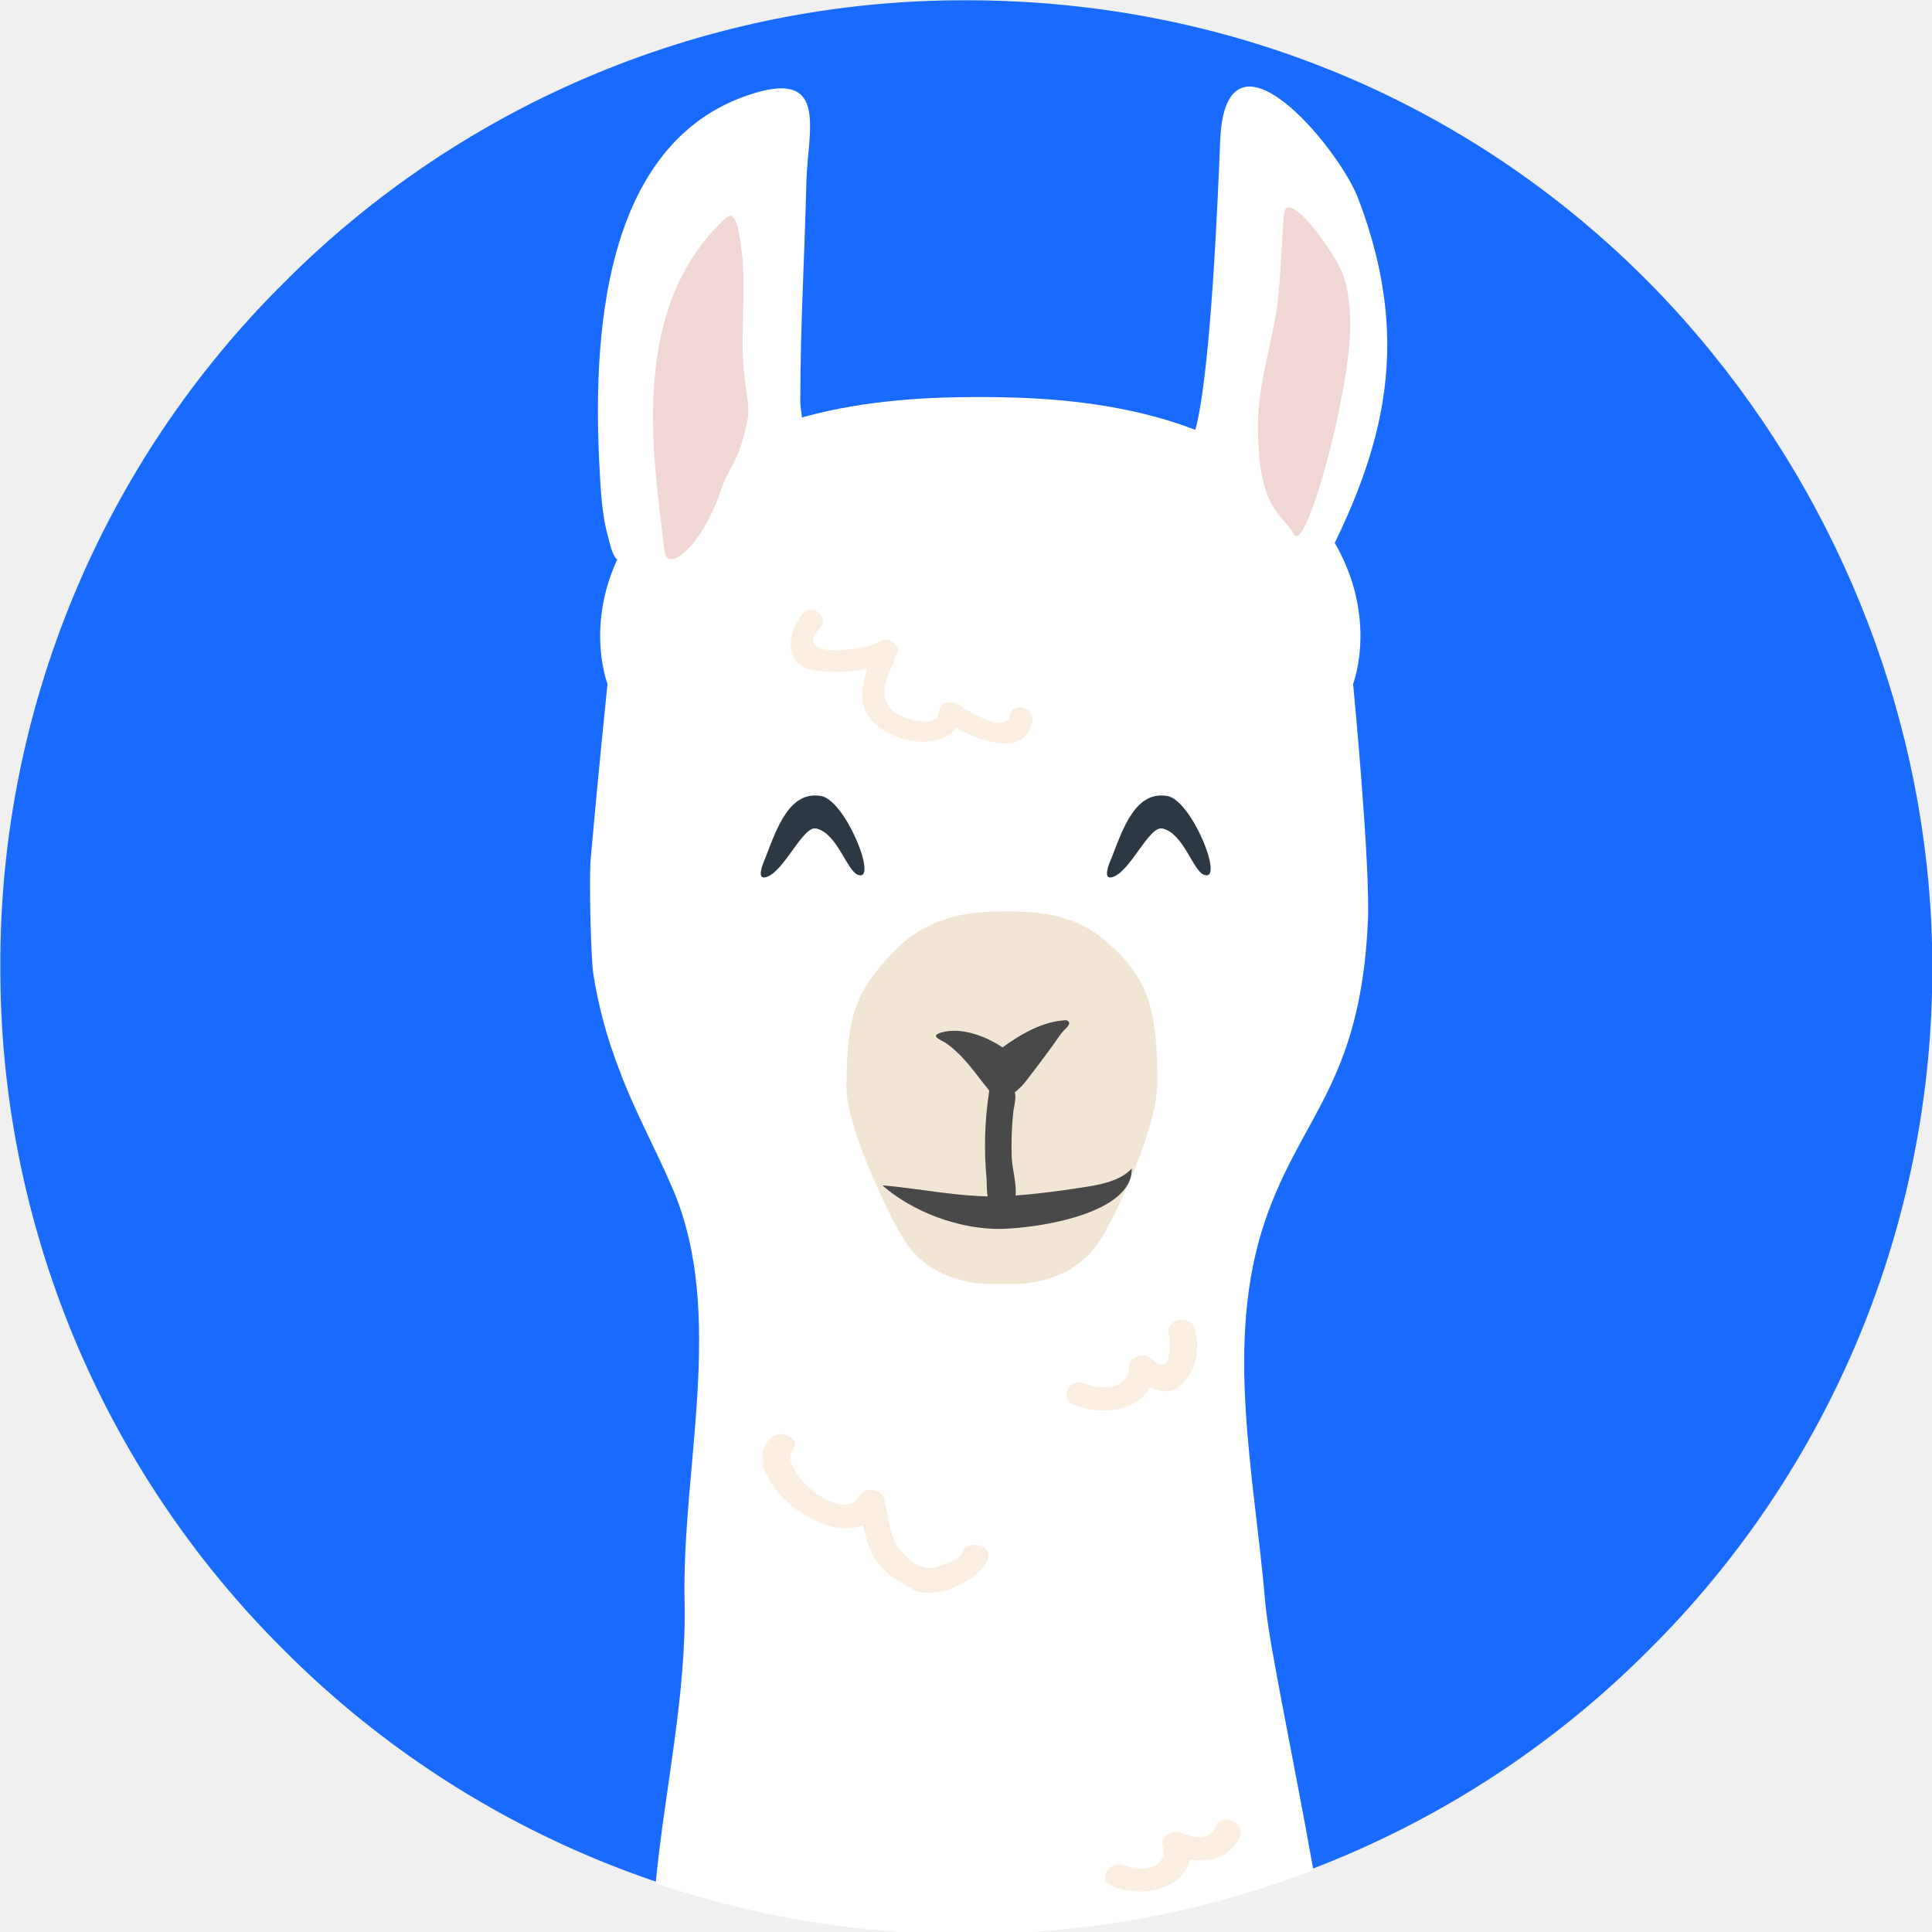
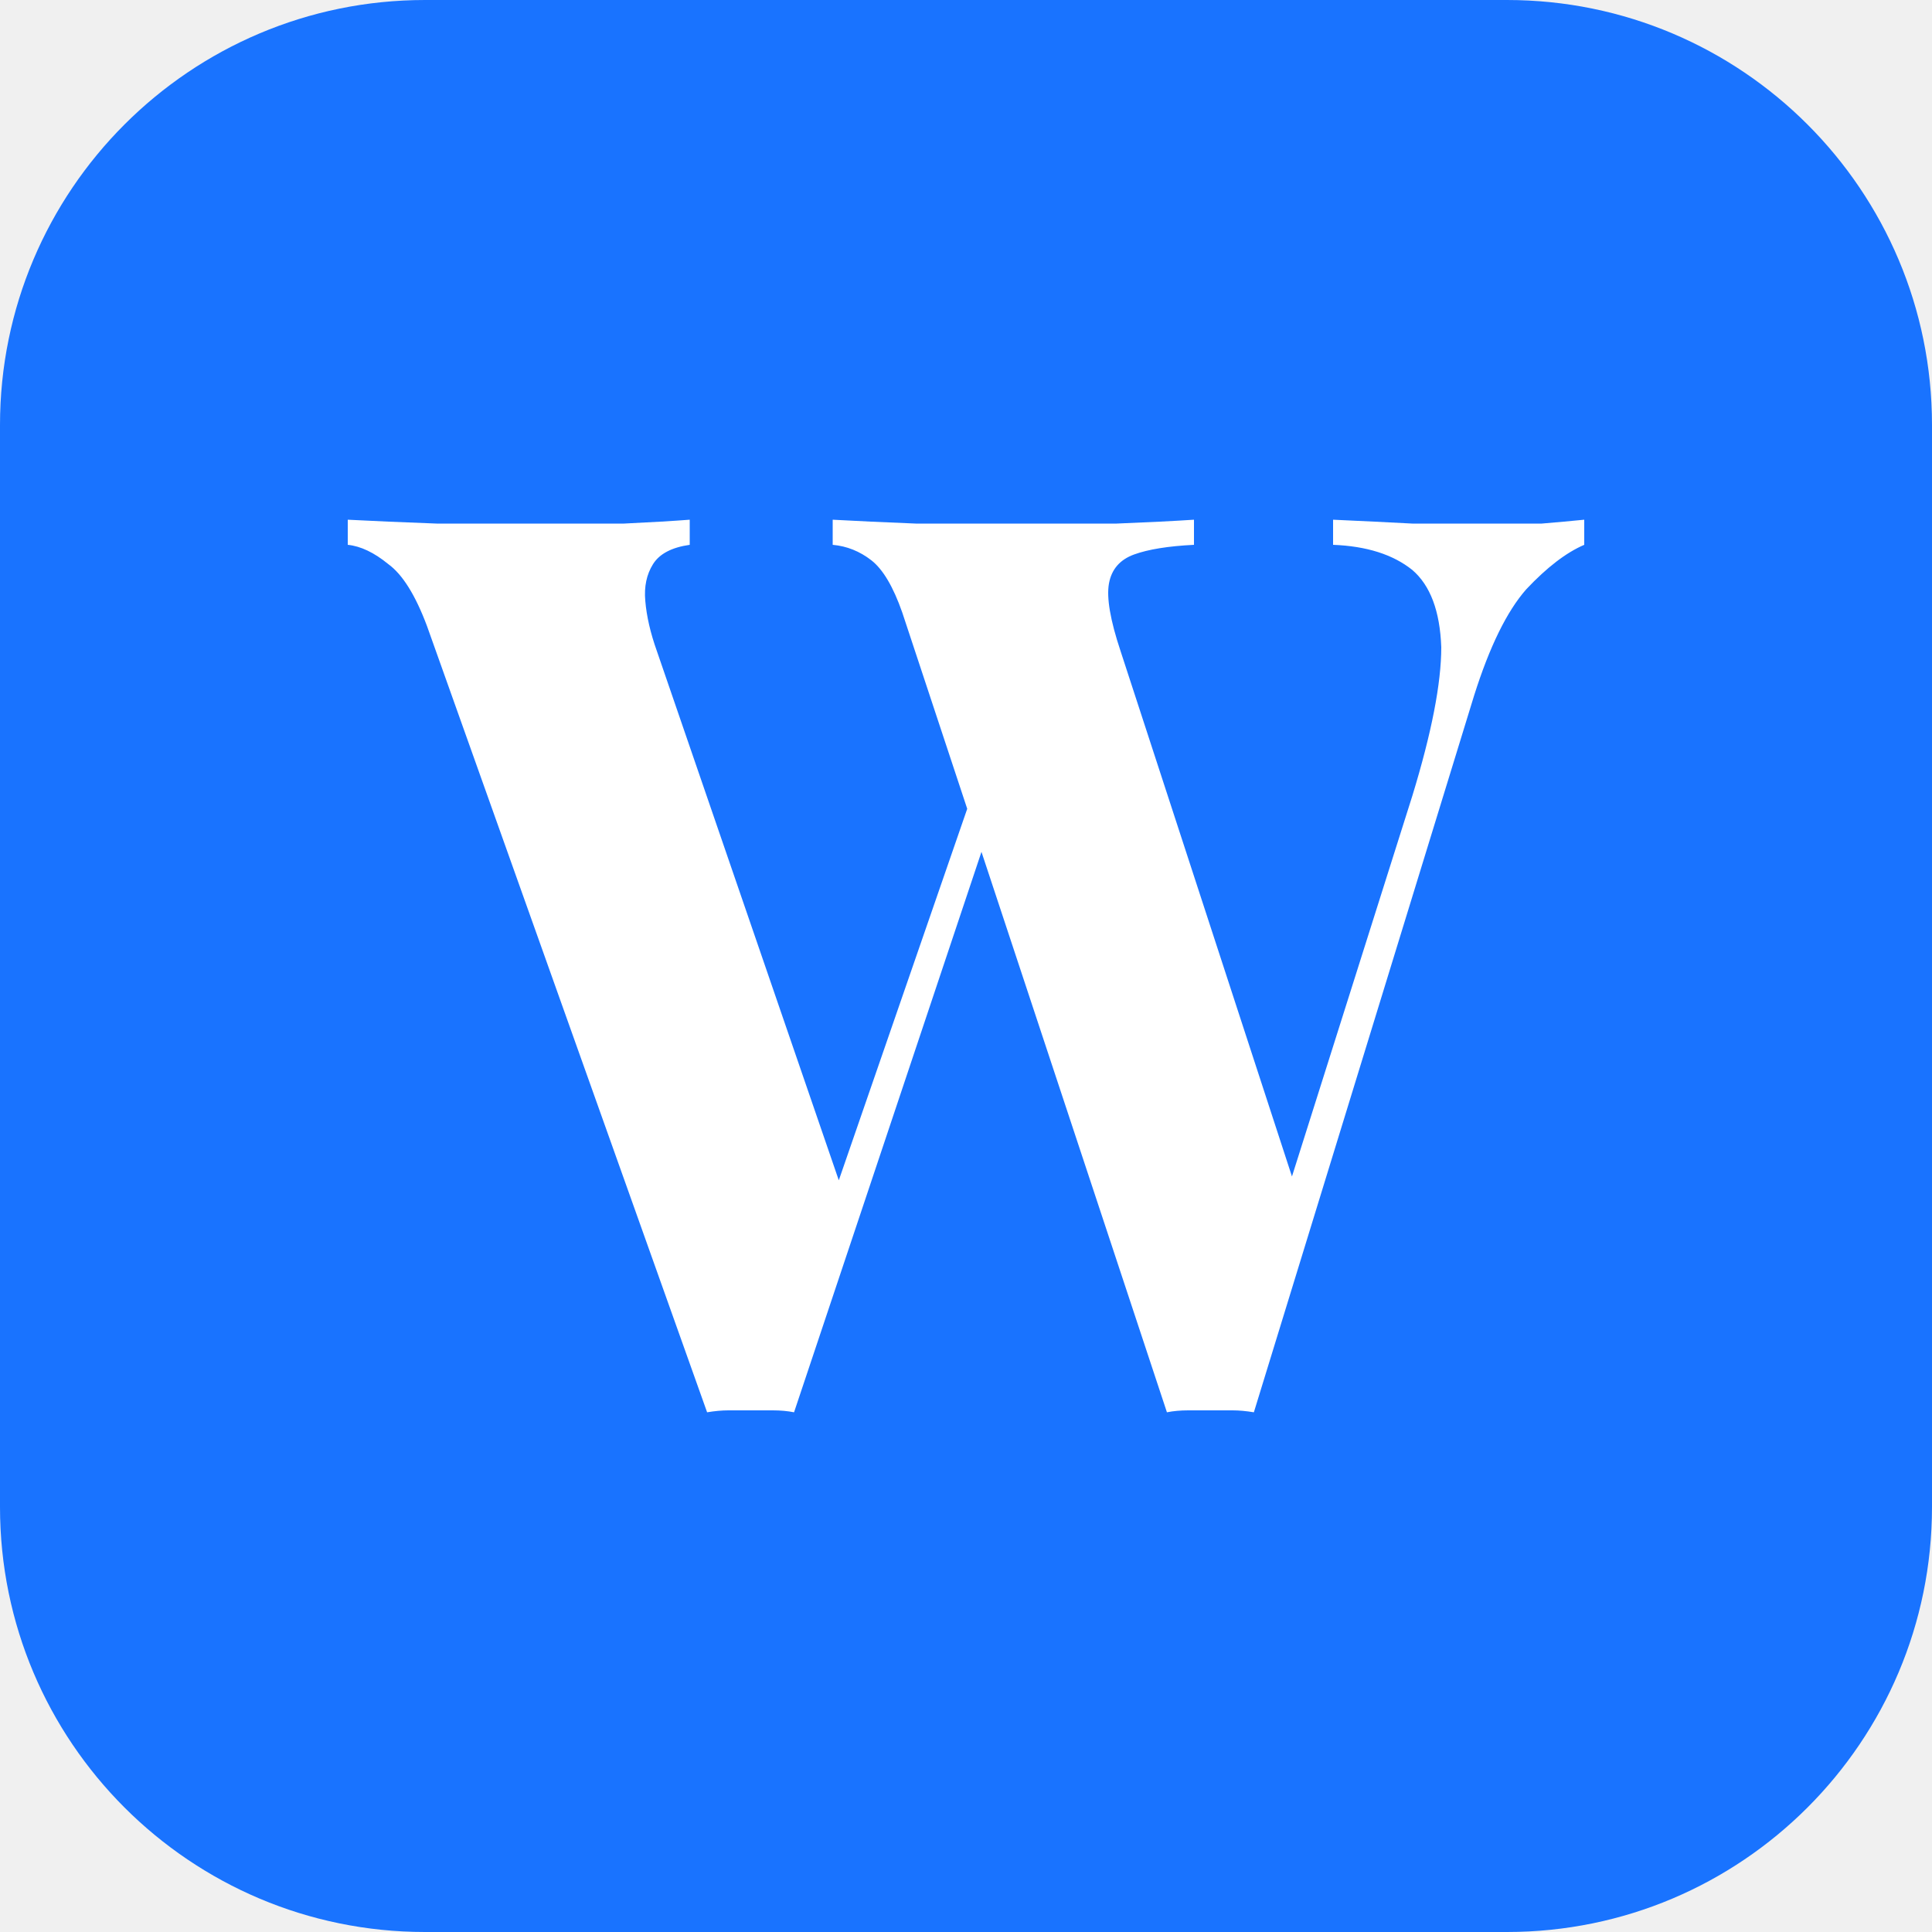
- <svg xmlns="http://www.w3.org/2000/svg" xml:space="preserve" viewBox="0 0 256 256" width="256" height="256">
-   <path d="M2268.2 2512.3a953.7 953.7 0 0 1-50 57c-180.5 189.5-426.2 294-691.6 294A953.7 953.7 0 0 1 847.8 2582a952.7 952.7 0 0 1-281.2-678.8 953.8 953.8 0 0 1 281.2-678.9 953.7 953.7 0 0 1 678.8-281.1 953.7 953.7 0 0 1 678.8 281.1 953.7 953.7 0 0 1 281.2 678.9c0 219.2-78.9 437.2-218.4 609" style="fill:#196aff;fill-opacity:1;fill-rule:nonzero;stroke:none;stroke-width:.366" transform="matrix(.13333 0 0 -.13333 -75.5 381.8)" />
-   <path d="M1823.7 1650.9c35.7 104.2 94.7 136.1 102 297 2.6 56.5-14.7 236-14.7 236s28 72-25.8 152.3c-83.5 124.3-255.4 132.8-345.7 132.8-90.3 0-260.2-8.5-343.7-132.8C1142 2256 1170 2184 1170 2184s-9.5-92.4-16.7-173.8c-1.7-19.1.1-94.7 2.4-113a453 453 0 0 1 25.8-96.2c14.4-39.6 36.8-79.9 54-120.5 51.8-122.8 8.4-274.9 11.1-407.3 2.2-94-20-189.3-28.7-281.2a960.4 960.4 0 0 1 308.7-50.6 958.6 958.6 0 0 1 344.9 63.6c-20.4 115-44.1 224.2-47.8 265.9-10.6 125.9-41.3 259.4 0 380" style="fill:#fff;fill-opacity:1;fill-rule:nonzero;stroke:none;stroke-width:.367" transform="matrix(.13333 0 0 -.13333 -75.5 381.8)" />
-   <path d="M1162.9 2383.9c1.1-18.8 3-38 8.3-56.2 1.6-5.7 4-19.7 11.4-21.8 9-2.6 25.9 8.3 32.3 13 12.3 9 23.9 18.5 36.2 27.6 8 6 16.5 10.5 24.3 16.5 8.4 6.6 14.7 14.5 21.7 22.2 8.4 9.4 14.8 19 21.3 29.5 5.1 8.2 37.1 13.5 42.2 21 5.6 8.3 1 18.6 1 28.7 0 74.2 4.4 147.6 6.1 220.3 1.8 50 21.4 109.2-53.4 85.8-160.3-50-158.5-271.3-151.4-386.6M1869.1 2279.7c-1.6 1.8-4.2 3.2-6.3 4.8a208 208 0 0 0-25.1 21.5c-9.4 9.6-19.2 19-28.2 28.9-7.9 8.7-17.3 16.6-25 25.6-5.1 6-10 12.3-14.6 18.5-2.3 3.2-3.5 7-5.3 10.4-2.7 5-40 10.1-36.2 15 6.3 8.3 20.3 15.4 23.7 25 17.2 48.6 24.8 244.5 26.8 294.5 5.4 127.8 117.6-6.3 137.2-57.7 57-149.7 23.2-258.8-46.3-386.6" style="fill:#fff;fill-opacity:1;fill-rule:nonzero;stroke:none;stroke-width:.366" transform="matrix(.13333 0 0 -.13333 -75.5 381.8)" />
-   <path d="M1716.5 1787.9c-.1 73.8-9.3 103.6-50.4 139.7-25.8 22.6-55.9 31.2-103.8 30-47.9 1.2-82.4-13.4-107.3-39.2-37.5-39-47.4-62-47.5-135.9 0-39.9 43-128.1 55.7-148.5 21.3-36 60.6-48.9 99.1-46.2 38.6-2.7 77.9 10.3 99.1 46.2 12.8 20.4 55.1 107 55 153.9" style="fill:#f1e6d3;fill-opacity:1;fill-rule:nonzero;stroke:none;stroke-width:.366" transform="matrix(.13333 0 0 -.13333 -75.5 381.8)" />
-   <path d="M1226.6 2316c-9.6 86.2-38.6 240 61.5 331.3 11 10.1 14-24.2 15.8-38 2.6-19 0-73.5.4-92.6.7-36.1 8.3-55 4.7-71.5-9.6-45-17.3-42.2-26.5-69.6-18.3-54.4-53.3-83-55.9-59.5M1851.7 2333c10.3-18.2 37 80.3 45.4 123.2 8 40.3 18 93.8 4 133.9-7.4 21.5-53 84.5-58.4 62.9-2-8.5-3.2-71.1-8.3-101.1-6.4-37.1-18-73.8-18-111.6-.2-84.5 25.3-88 35.3-107.2" style="fill:#f1d7d4;fill-opacity:1;fill-rule:nonzero;stroke:none;stroke-width:.366" transform="matrix(.13333 0 0 -.13333 -75.5 381.8)" />
-   <path d="M1522 1319.7c-2.2-6.5-18.6-11.4-24.8-13.3-14.9-4.9-28.1 6.9-36.4 16.8-11.6 13.7-11.3 35.6-16.2 51.6-2.9 9.7-19.5 11-24.5 2-16.6-29.8-81.1 26.4-66.1 45.2 9.9 12.3-13.8 23.2-23.6 11-29-36.1 49-103.4 93.6-85.2 2-9 4-18 8-26.6 7.4-16.9 23.9-27.8 41-37 23.1-12.4 68.2 9.5 75 30.3 4.9 14.5-21.2 19.7-26 5.2M1727.6 1538.2c2.4-10 2.8-44-16-25.4-7.5 7.5-22.6 3-23.2-7-1.4-23.4-24.9-24-45.1-16.9-16 5.6-24.6-16.6-8.6-22.1 29.7-10.4 62-4.6 74.7 17.8 10.1-4.7 21.5-6 30.7 2.6 16 15 18.4 36.2 13.7 55.7-3.5 14.8-29.7 10.1-26.2-4.7M1775 1049.2c-7-14.3-19.8-13.4-33.6-7.4-10.1 4.4-22.6-2.8-19.6-13 6.2-20.6-19.7-26.6-37.3-19.3-15.4 6.5-28.8-13.8-13.2-20.3 31.6-13.2 71.7-1.6 77.5 26.2 20.4-3.3 39.8 2.4 49.4 22.3 6.7 13.6-16.4 25.4-23.2 11.5M1569.8 2153.3c-3.3-20.2-41.1 3.3-50.5 9.7-8.3 5.5-19 2.1-20-7.3-1.4-12.7-18.5-9-26.3-7.4-14.8 3-27.4 12.2-27.7 26-.4 13.6 8.2 27.7 12.6 40.4 2.9 8-8.7 17-17.2 11.5-15.2-9.7-88.7-18.5-59.4 13.6 9.3 10.2-7.1 24.8-16.6 14.5-13.5-14.8-22.6-48.7 6.6-56 15.5-3.7 37.8-3.5 56.8.8-8-25.5-9.6-48.8 23.2-65.1 22.1-11.1 52.5-11 65.4 6 27.2-14.5 69.7-28.7 75.6 7.8 2.1 13-20.4 18.5-22.5 5.5" style="fill:#faeee0;fill-opacity:1;fill-rule:nonzero;stroke:none;stroke-width:.366" transform="matrix(.13333 0 0 -.13333 -75.5 381.8)" />
-   <path d="M1443 1685.6c39.4-3.4 78.8-12.3 118.5-10.9 25.4 1 51.7 4.5 76.8 8.2 18.2 2.7 40.5 6 52.7 19.4 1-45-92.6-59.1-128.9-60-42.1-1-89.5 17.2-119 43.3" style="fill:#494949;fill-opacity:1;fill-rule:nonzero;stroke:none;stroke-width:.366" transform="matrix(.13333 0 0 -.13333 -75.5 381.8)" />
-   <path d="M1549.4 1779.5a353.5 353.5 0 0 1-2.7-87.3c.7-7.6-1.3-25.7 8.8-29.5 8.2-3 18.3 2.7 19.7 10.1 2.2 12.5-3 28.2-3.5 41-.5 14.9 0 29.8 1.6 44.7 1 8.8 5.9 20.7-4.2 27-7.4 4.5-18.3 2.8-19.7-6" style="fill:#494949;fill-opacity:1;fill-rule:nonzero;stroke:none;stroke-width:.366" transform="matrix(.13333 0 0 -.13333 -75.5 381.8)" />
-   <path d="M1626 1849.7c-23.7-1-45.7-14.2-63.4-27-16.1 10.7-40.5 20.5-60.7 14.8-12-3.4-1.1-7.1 4-10.3 9.2-6.2 16.8-14.2 23.7-22.4 10.3-12.6 19.6-25.8 30.7-38 7.6 5.6 15 11.1 21.6 17.6 3.1 3 28.5 37 32.4 42.7 2.4 3.6 5 7.4 7.8 10.8 2.9 3.5 11 9 3.9 11.8" style="fill:#494949;fill-opacity:1;fill-rule:nonzero;stroke:none;stroke-width:.366" transform="matrix(.13333 0 0 -.13333 -75.5 381.8)" />
-   <path d="M1326.5 2010c11.7 30.3 24.3 68.4 56.3 62.4 24.2-5.2 56.7-86.2 36-78.2-11.3 4.4-20.3 41.1-41.4 46-13.4 3-32-43.6-50-48.4-8.7-2.3-4.3 10.4-.9 18.2M1670.6 2010c11.7 30.3 24.2 68.4 56.3 62.4 24.2-5.2 56.7-86.2 35.9-78.2-11.3 4.4-20.2 41.1-41.3 46-13.5 3-32-43.6-50-48.4-8.7-2.3-4.4 10.4-1 18.2" style="fill:#2c3844;fill-opacity:1;fill-rule:nonzero;stroke:none;stroke-width:.366" transform="matrix(.13333 0 0 -.13333 -75.5 381.8)" />
+ <svg xmlns="http://www.w3.org/2000/svg" width="256" height="256" viewBox="0 0 256 256">
+   <g transform="translate(0 0) scale(2.56)">
+     <rect width="100" height="100" rx="22" fill="#1973ff" />
+     <g transform="translate(0 0) scale(1)">
+       <path fill="#fff" d="M82.0 26.9V28.2Q80.6 28.8 79.0 30.5Q77.5 32.2 76.3 36.0L64.9 73.1Q64.3 73.0 63.8 73.0Q63.2 73.0 62.6 73.0Q62.0 73.0 61.5 73.0Q60.9 73.0 60.4 73.1L46.7 31.7Q46.0 29.7 45.1 29.0Q44.2 28.3 43.1 28.2V26.9Q44.9 27.0 47.4 27.1Q49.9 27.1 52.4 27.1Q55.3 27.1 57.8 27.1Q60.3 27.0 61.8 26.9V28.2Q59.8 28.3 58.7 28.7Q57.6 29.1 57.4 30.2Q57.2 31.3 58.0 33.7L67.2 61.9L65.7 64.6L73.1 41.2Q74.6 36.3 74.6 33.5Q74.5 30.7 73.1 29.5Q71.6 28.3 69.0 28.2V26.9Q71.2 27.0 73.1 27.1Q75.1 27.1 77.1 27.1Q78.5 27.1 79.8 27.1Q81.0 27.0 82.0 26.9ZM35.7 26.9V28.2Q34.3 28.4 33.8 29.2Q33.3 30.0 33.4 31.1Q33.5 32.3 34.0 33.7L43.9 62.5L42.1 64.9L50.5 40.6L51.4 42.3L41.1 73.1Q40.6 73.0 40.0 73.0Q39.5 73.0 38.9 73.0Q38.3 73.0 37.7 73.0Q37.2 73.0 36.6 73.1L22.1 32.4Q21.2 30.0 20.1 29.2Q19.0 28.3 18.0 28.2V26.9Q19.9 27.0 22.6 27.1Q25.2 27.1 27.7 27.1Q30.2 27.1 32.3 27.1Q34.4 27.0 35.7 26.9Z" />
+     </g>
+   </g>
</svg>
